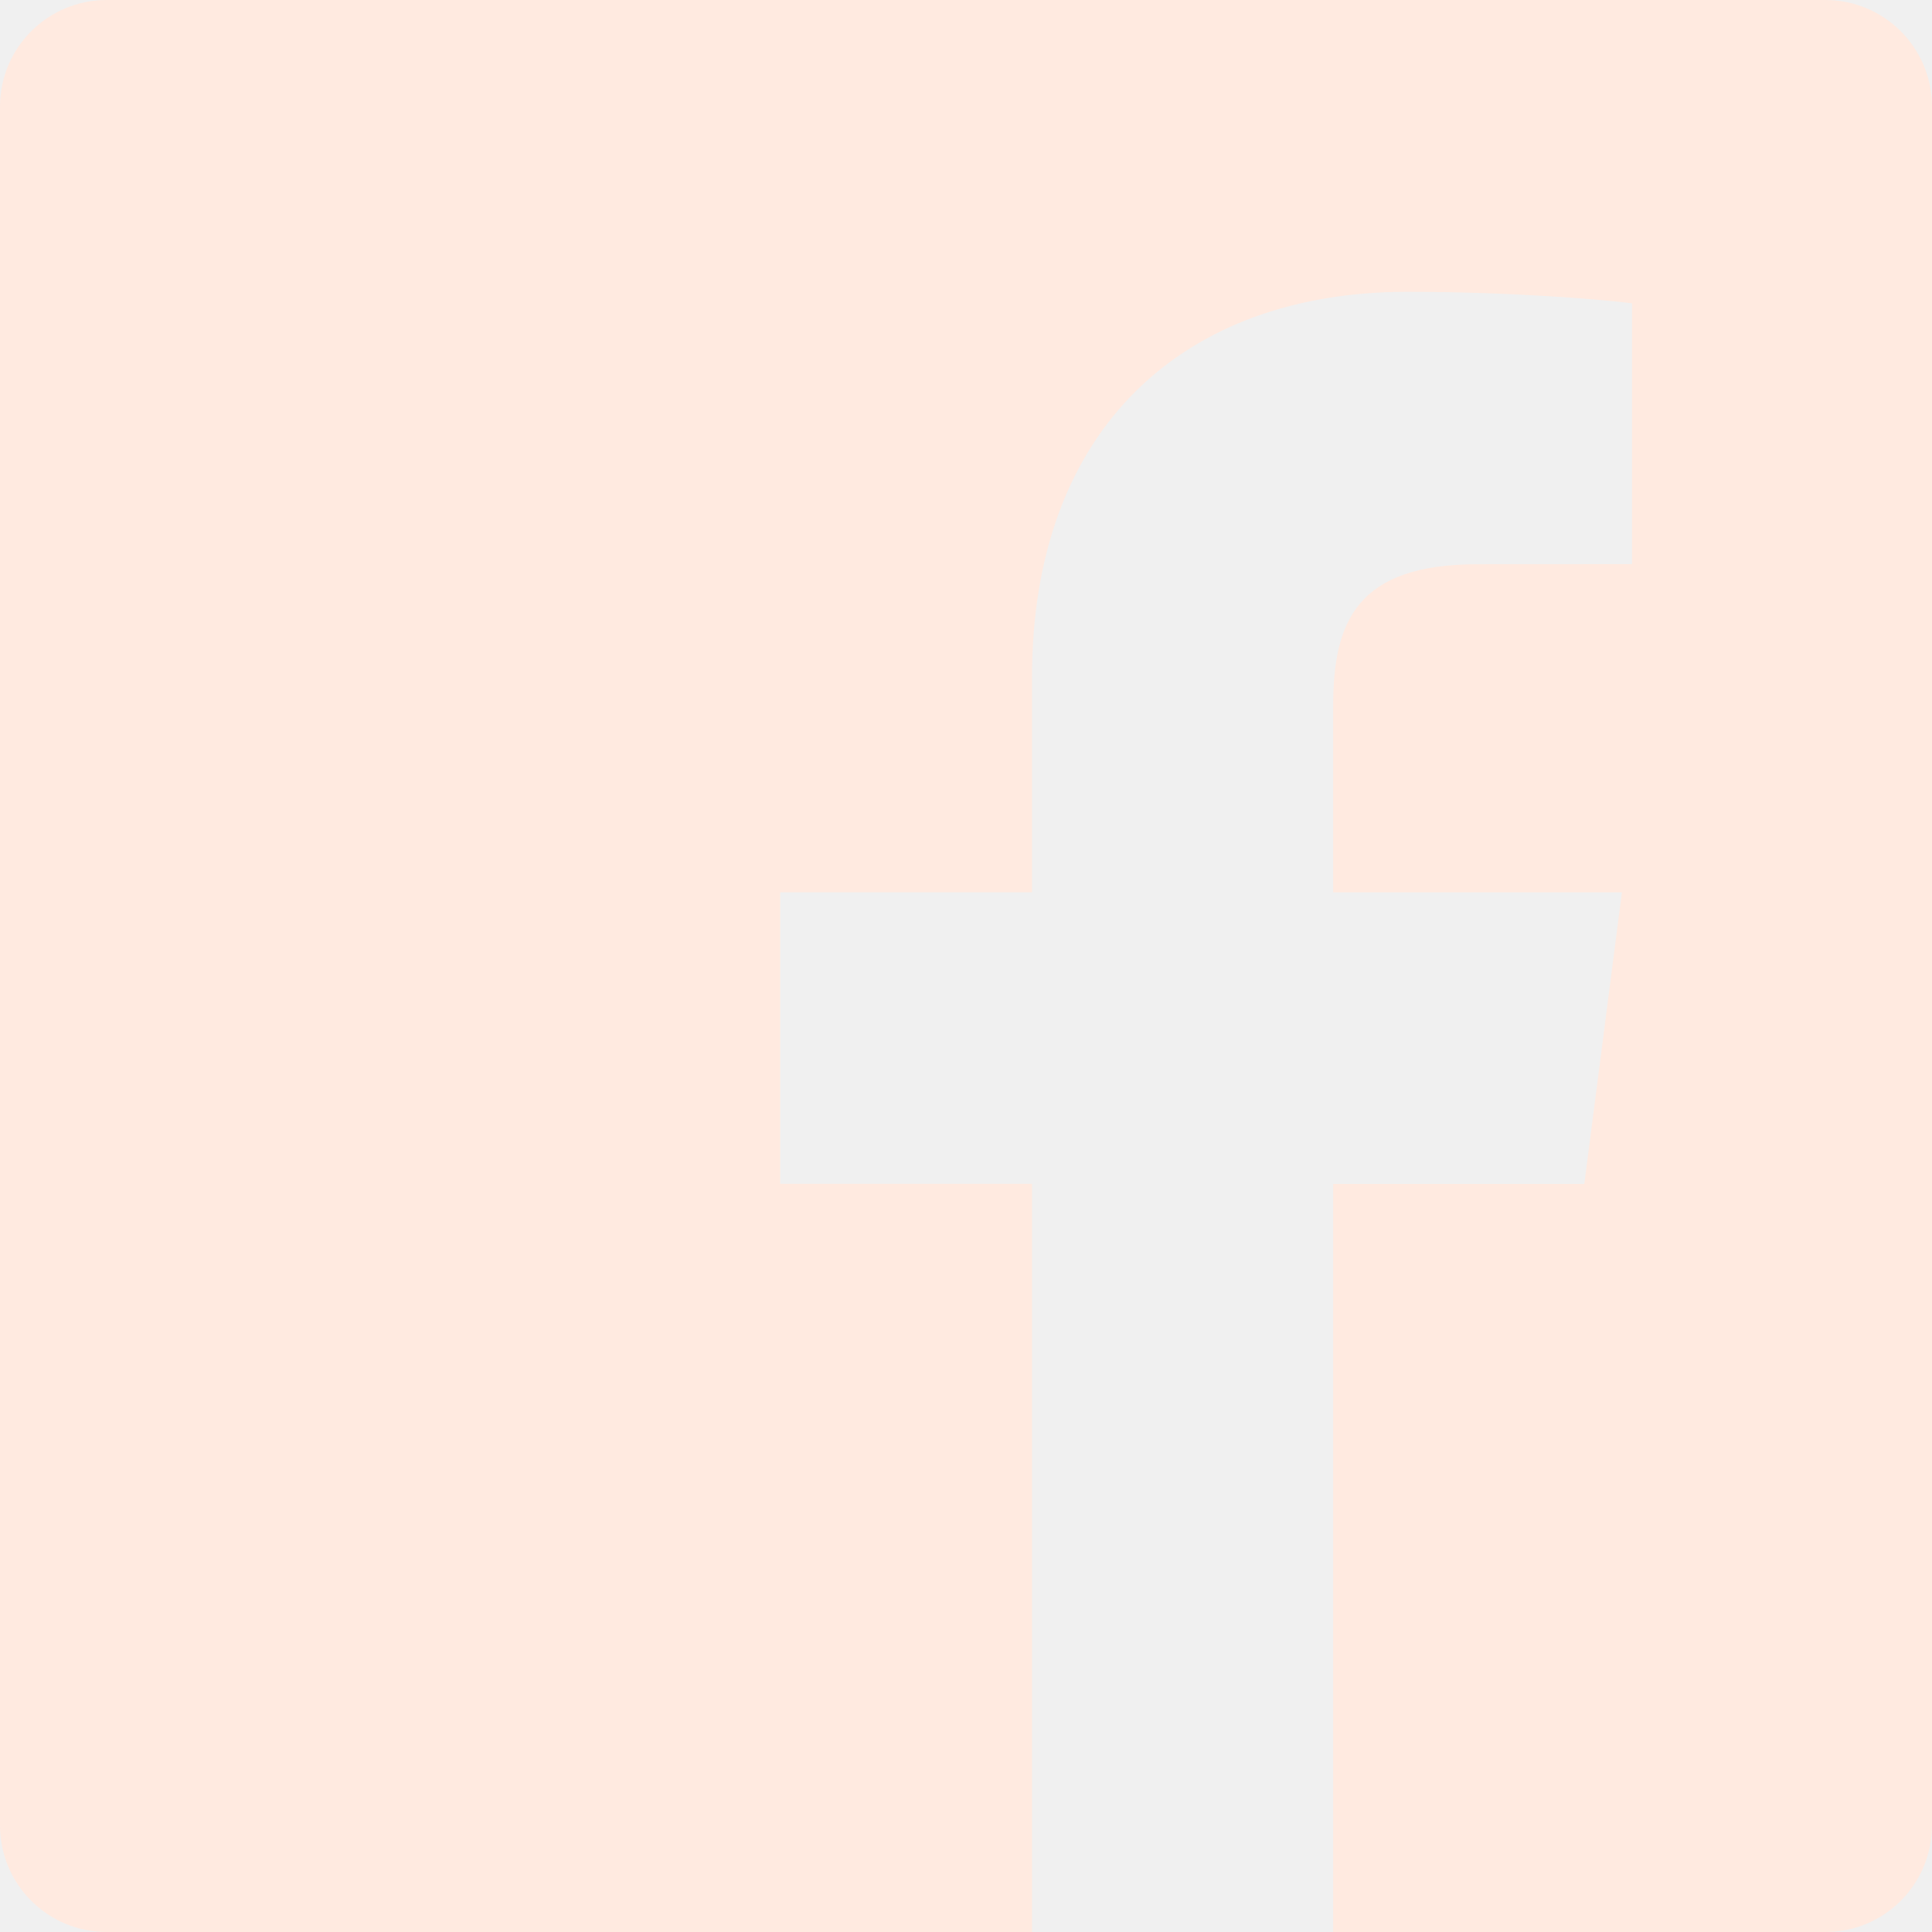
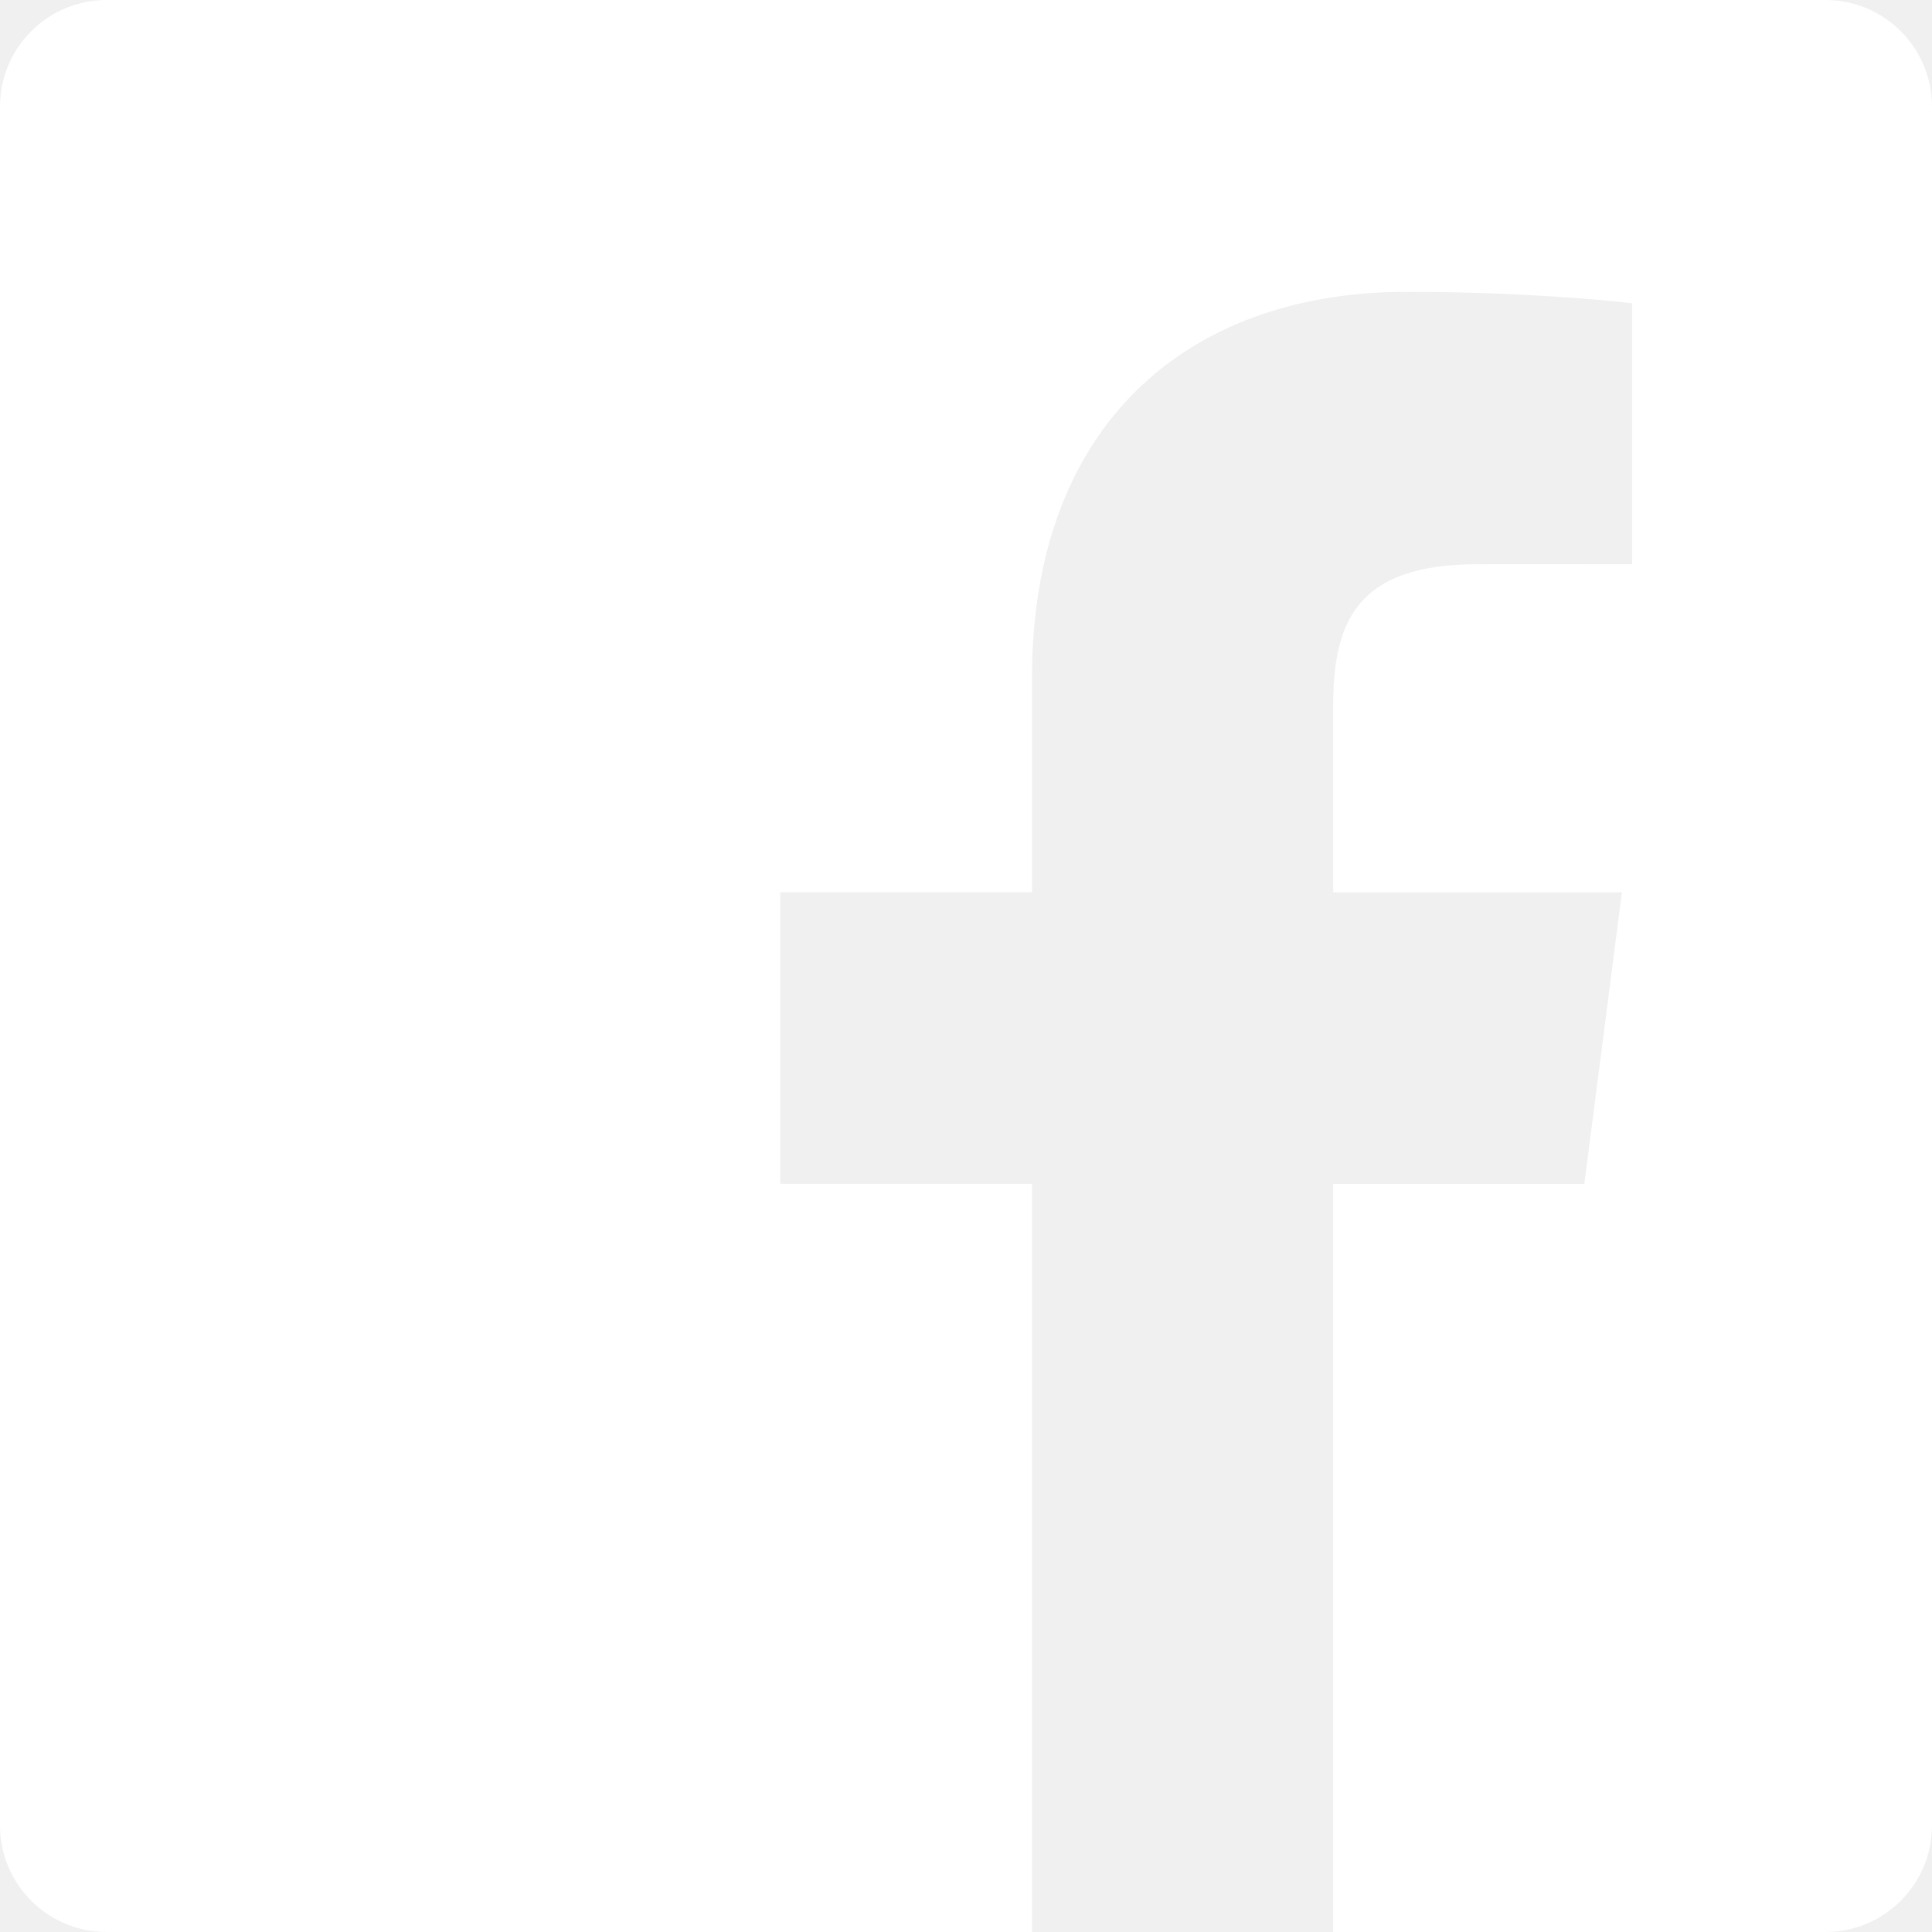
- <svg xmlns="http://www.w3.org/2000/svg" fill="#ffeae0" width="24" height="24" viewBox="0 0 24 24">
+ <svg xmlns="http://www.w3.org/2000/svg" fill="#fff" width="24" height="24" viewBox="0 0 24 24">
  <path d="M22.675 0h-21.35c-.732 0-1.325.593-1.325 1.325v21.351c0 .731.593 1.324 1.325 1.324h11.495v-9.294h-3.128v-3.622h3.128v-2.671c0-3.1 1.893-4.788 4.659-4.788 1.325 0 2.463.099 2.795.143v3.24l-1.918.001c-1.504 0-1.795.715-1.795 1.763v2.313h3.587l-.467 3.622h-3.12v9.293h6.116c.73 0 1.323-.593 1.323-1.325v-21.35c0-.732-.593-1.325-1.325-1.325z" />
</svg>
